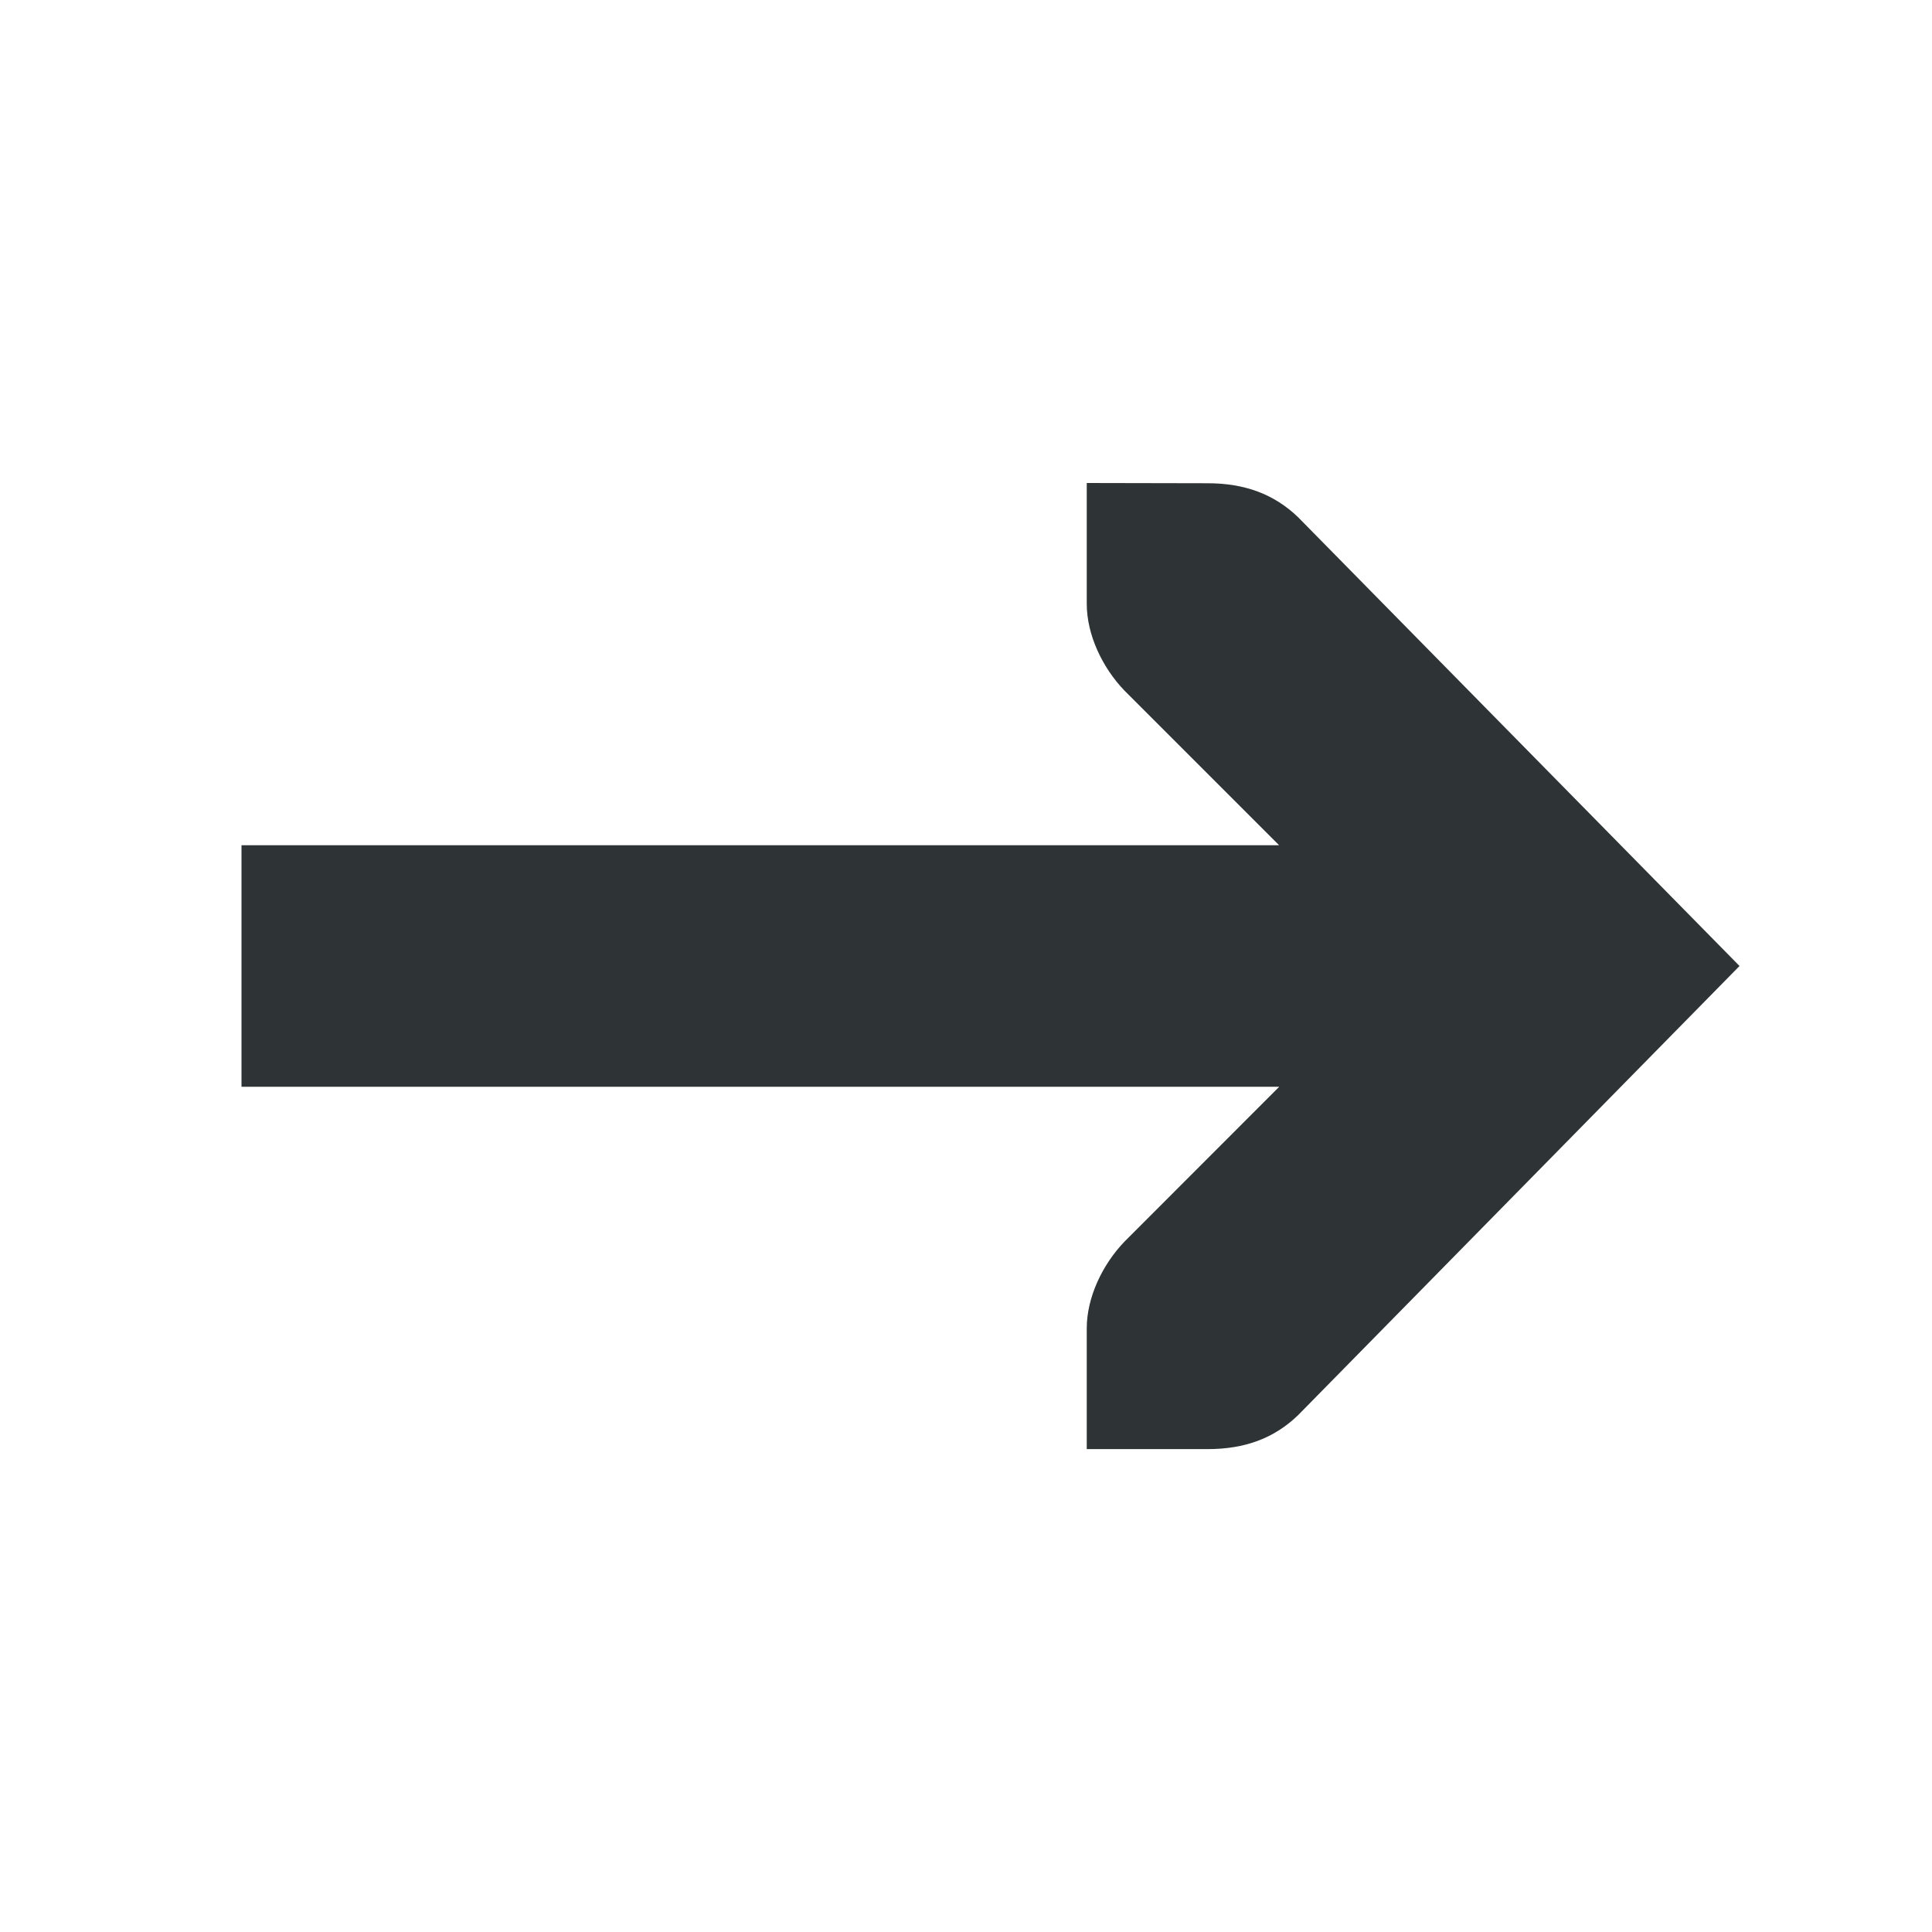
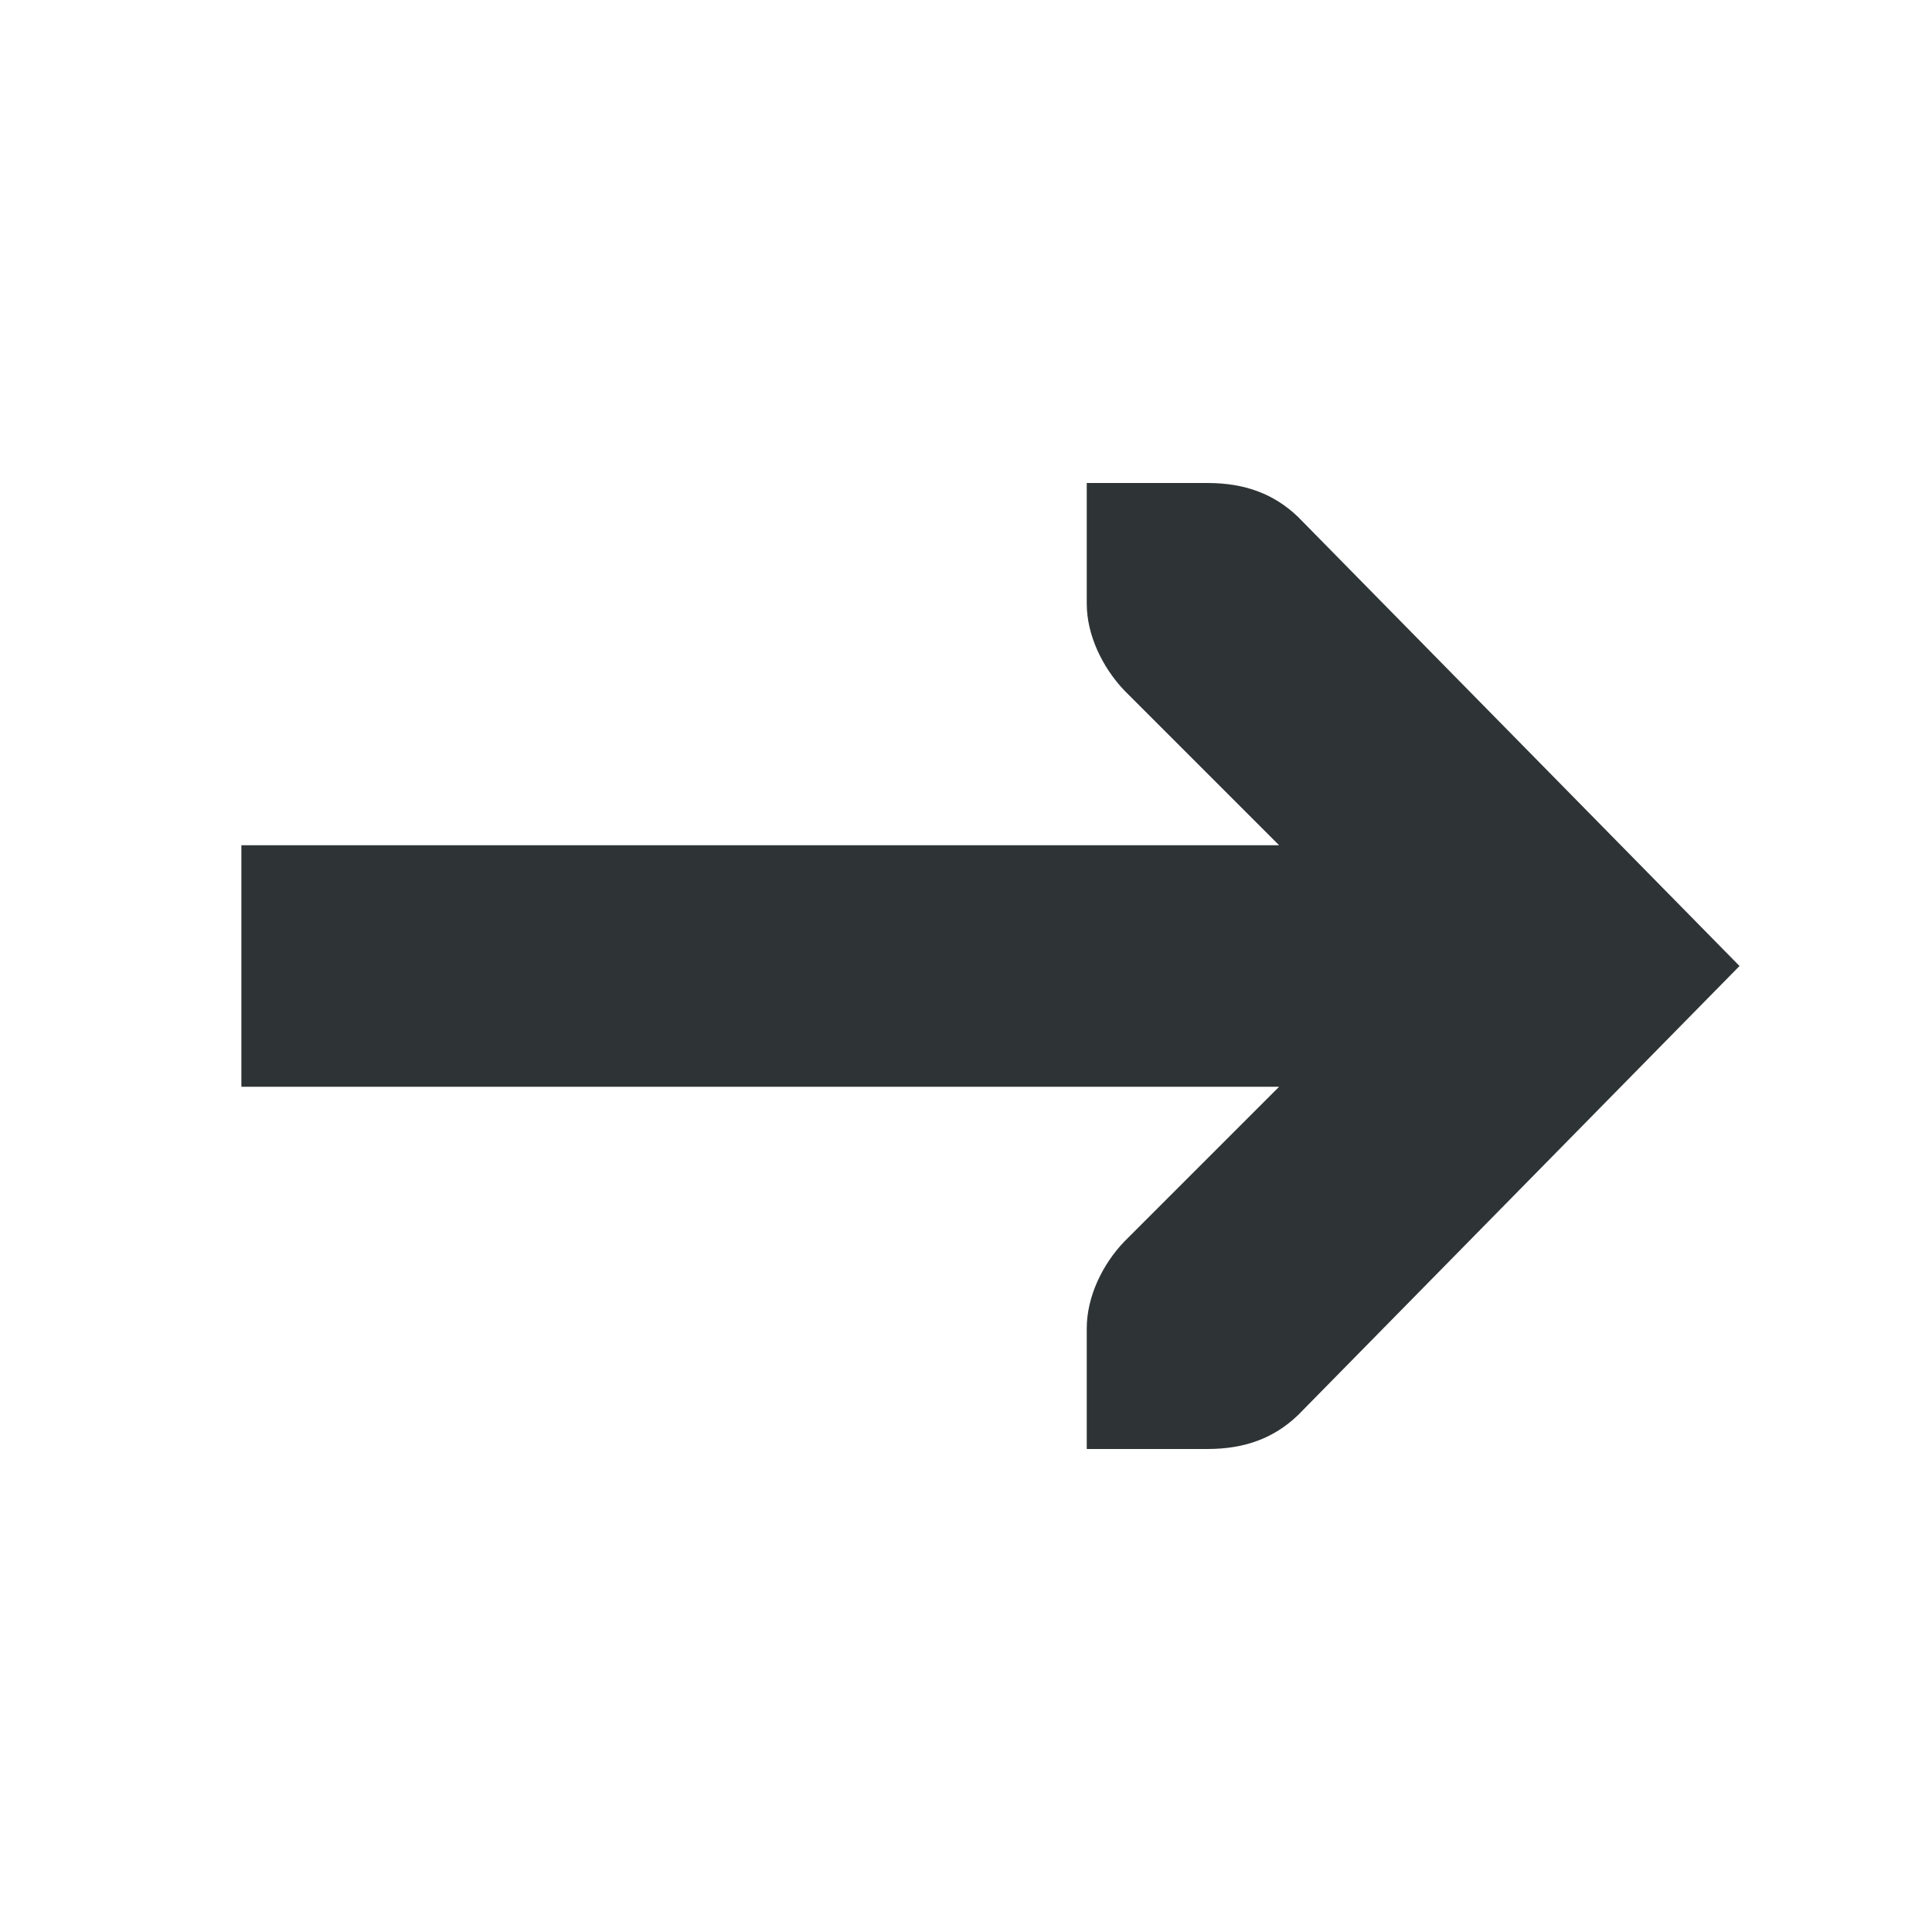
- <svg xmlns="http://www.w3.org/2000/svg" width="16" height="16">
-   <path d="M9 4v1c0 .258.13.53.313.72L10.593 7H2v2h8.594l-1.281 1.282c-.183.19-.313.462-.313.719v1h1c.31 0 .552-.09.75-.281L14.406 8 10.75 4.283c-.198-.19-.44-.281-.75-.281z" style="line-height:normal;text-indent:0;text-align:start;text-decoration-line:none;text-decoration-style:solid;text-decoration-color:#000;text-transform:none" color="#000" font-weight="400" font-family="sans-serif" overflow="visible" fill="#2e3436" />
+ <svg xmlns="http://www.w3.org/2000/svg" height="16px" viewBox="0 0 16 16" width="16px">
+   <filter id="a" height="100%" width="100%" x="0%" y="0%">
+     <feColorMatrix in="SourceGraphic" type="matrix" values="0 0 0 0 1 0 0 0 0 1 0 0 0 0 1 0 0 0 1 0" />
+   </filter>
+   <mask id="b">
+     <g filter="url(#a)">
+       <path d="m 0 0 h 16 v 16 h -16 z" fill-opacity="0.3" />
+     </g>
+   </mask>
+   <clipPath id="c">
+     <path d="m 0 0 h 800 v 800 h -800 z" />
+   </clipPath>
+   <mask id="d">
+     <g filter="url(#a)">
+       <path d="m 0 0 h 16 v 16 h -16 z" fill-opacity="0.35" />
+     </g>
+   </mask>
+   <clipPath id="e">
+     <path d="m 0 0 h 800 v 800 h -800 z" />
+   </clipPath>
+   <mask id="f">
+     <g filter="url(#a)">
+       <path d="m 0 0 h 16 v 16 h -16 z" fill-opacity="0.35" />
+     </g>
+   </mask>
+   <clipPath id="g">
+     <path d="m 0 0 h 800 v 800 h -800 z" />
+   </clipPath>
+   <mask id="h">
+     <g filter="url(#a)">
+       <path d="m 0 0 h 16 v 16 h -16 z" fill-opacity="0.35" />
+     </g>
+   </mask>
+   <clipPath id="i">
+     <path d="m 0 0 h 800 v 800 h -800 z" />
+   </clipPath>
+   <mask id="j">
+     <g filter="url(#a)">
+       <path d="m 0 0 h 16 v 16 h -16 z" fill-opacity="0.35" />
+     </g>
+   </mask>
+   <clipPath id="k">
+     <path d="m 0 0 h 800 v 800 h -800 z" />
+   </clipPath>
+   <path d="m 9 4 v 1 c 0 0.258 0.129 0.527 0.312 0.719 l 1.281 1.281 h -8.594 v 2 h 8.594 l -1.281 1.281 c -0.184 0.191 -0.312 0.461 -0.312 0.719 v 1 h 1 c 0.309 0 0.551 -0.09 0.75 -0.281 l 3.656 -3.719 l -3.656 -3.719 c -0.199 -0.191 -0.441 -0.281 -0.75 -0.281 z m 0 0" fill="#2e3436" />
+   <g clip-path="url(#c)" mask="url(#b)" transform="matrix(1 0 0 1 -200 -340.0117)">
+     <path d="m 142.5 351 h 10.449 c -1.184 0.492 -1.297 2.457 0 3 h -10.449 z m 0 0" fill="#2e3436" />
+   </g>
+   <g clip-path="url(#e)" mask="url(#d)" transform="matrix(1 0 0 1 -200 -340.0117)">
+     <path d="m 104 502 c 0 0.551 -0.449 1 -1 1 s -1 -0.449 -1 -1 s 0.449 -1 1 -1 s 1 0.449 1 1 z m 0 0" fill="#2e3436" />
+   </g>
+   <g clip-path="url(#g)" mask="url(#f)" transform="matrix(1 0 0 1 -200 -340.0117)">
+     <path d="m 106 501 v 2 h 8 v -2 z m 0 0" fill="#2e3436" fill-rule="evenodd" />
+   </g>
+   <g clip-path="url(#i)" mask="url(#h)" transform="matrix(1 0 0 1 -200 -340.0117)">
+     <path d="m 104 514 c 0 0.551 -0.449 1 -1 1 s -1 -0.449 -1 -1 s 0.449 -1 1 -1 s 1 0.449 1 1 z m 0 0" fill="#2e3436" />
+   </g>
+   <g clip-path="url(#k)" mask="url(#j)" transform="matrix(1 0 0 1 -200 -340.0117)">
+     <path d="m 106 513 v 2 h 8 v -2 z m 0 0" fill="#2e3436" fill-rule="evenodd" />
+   </g>
</svg>
